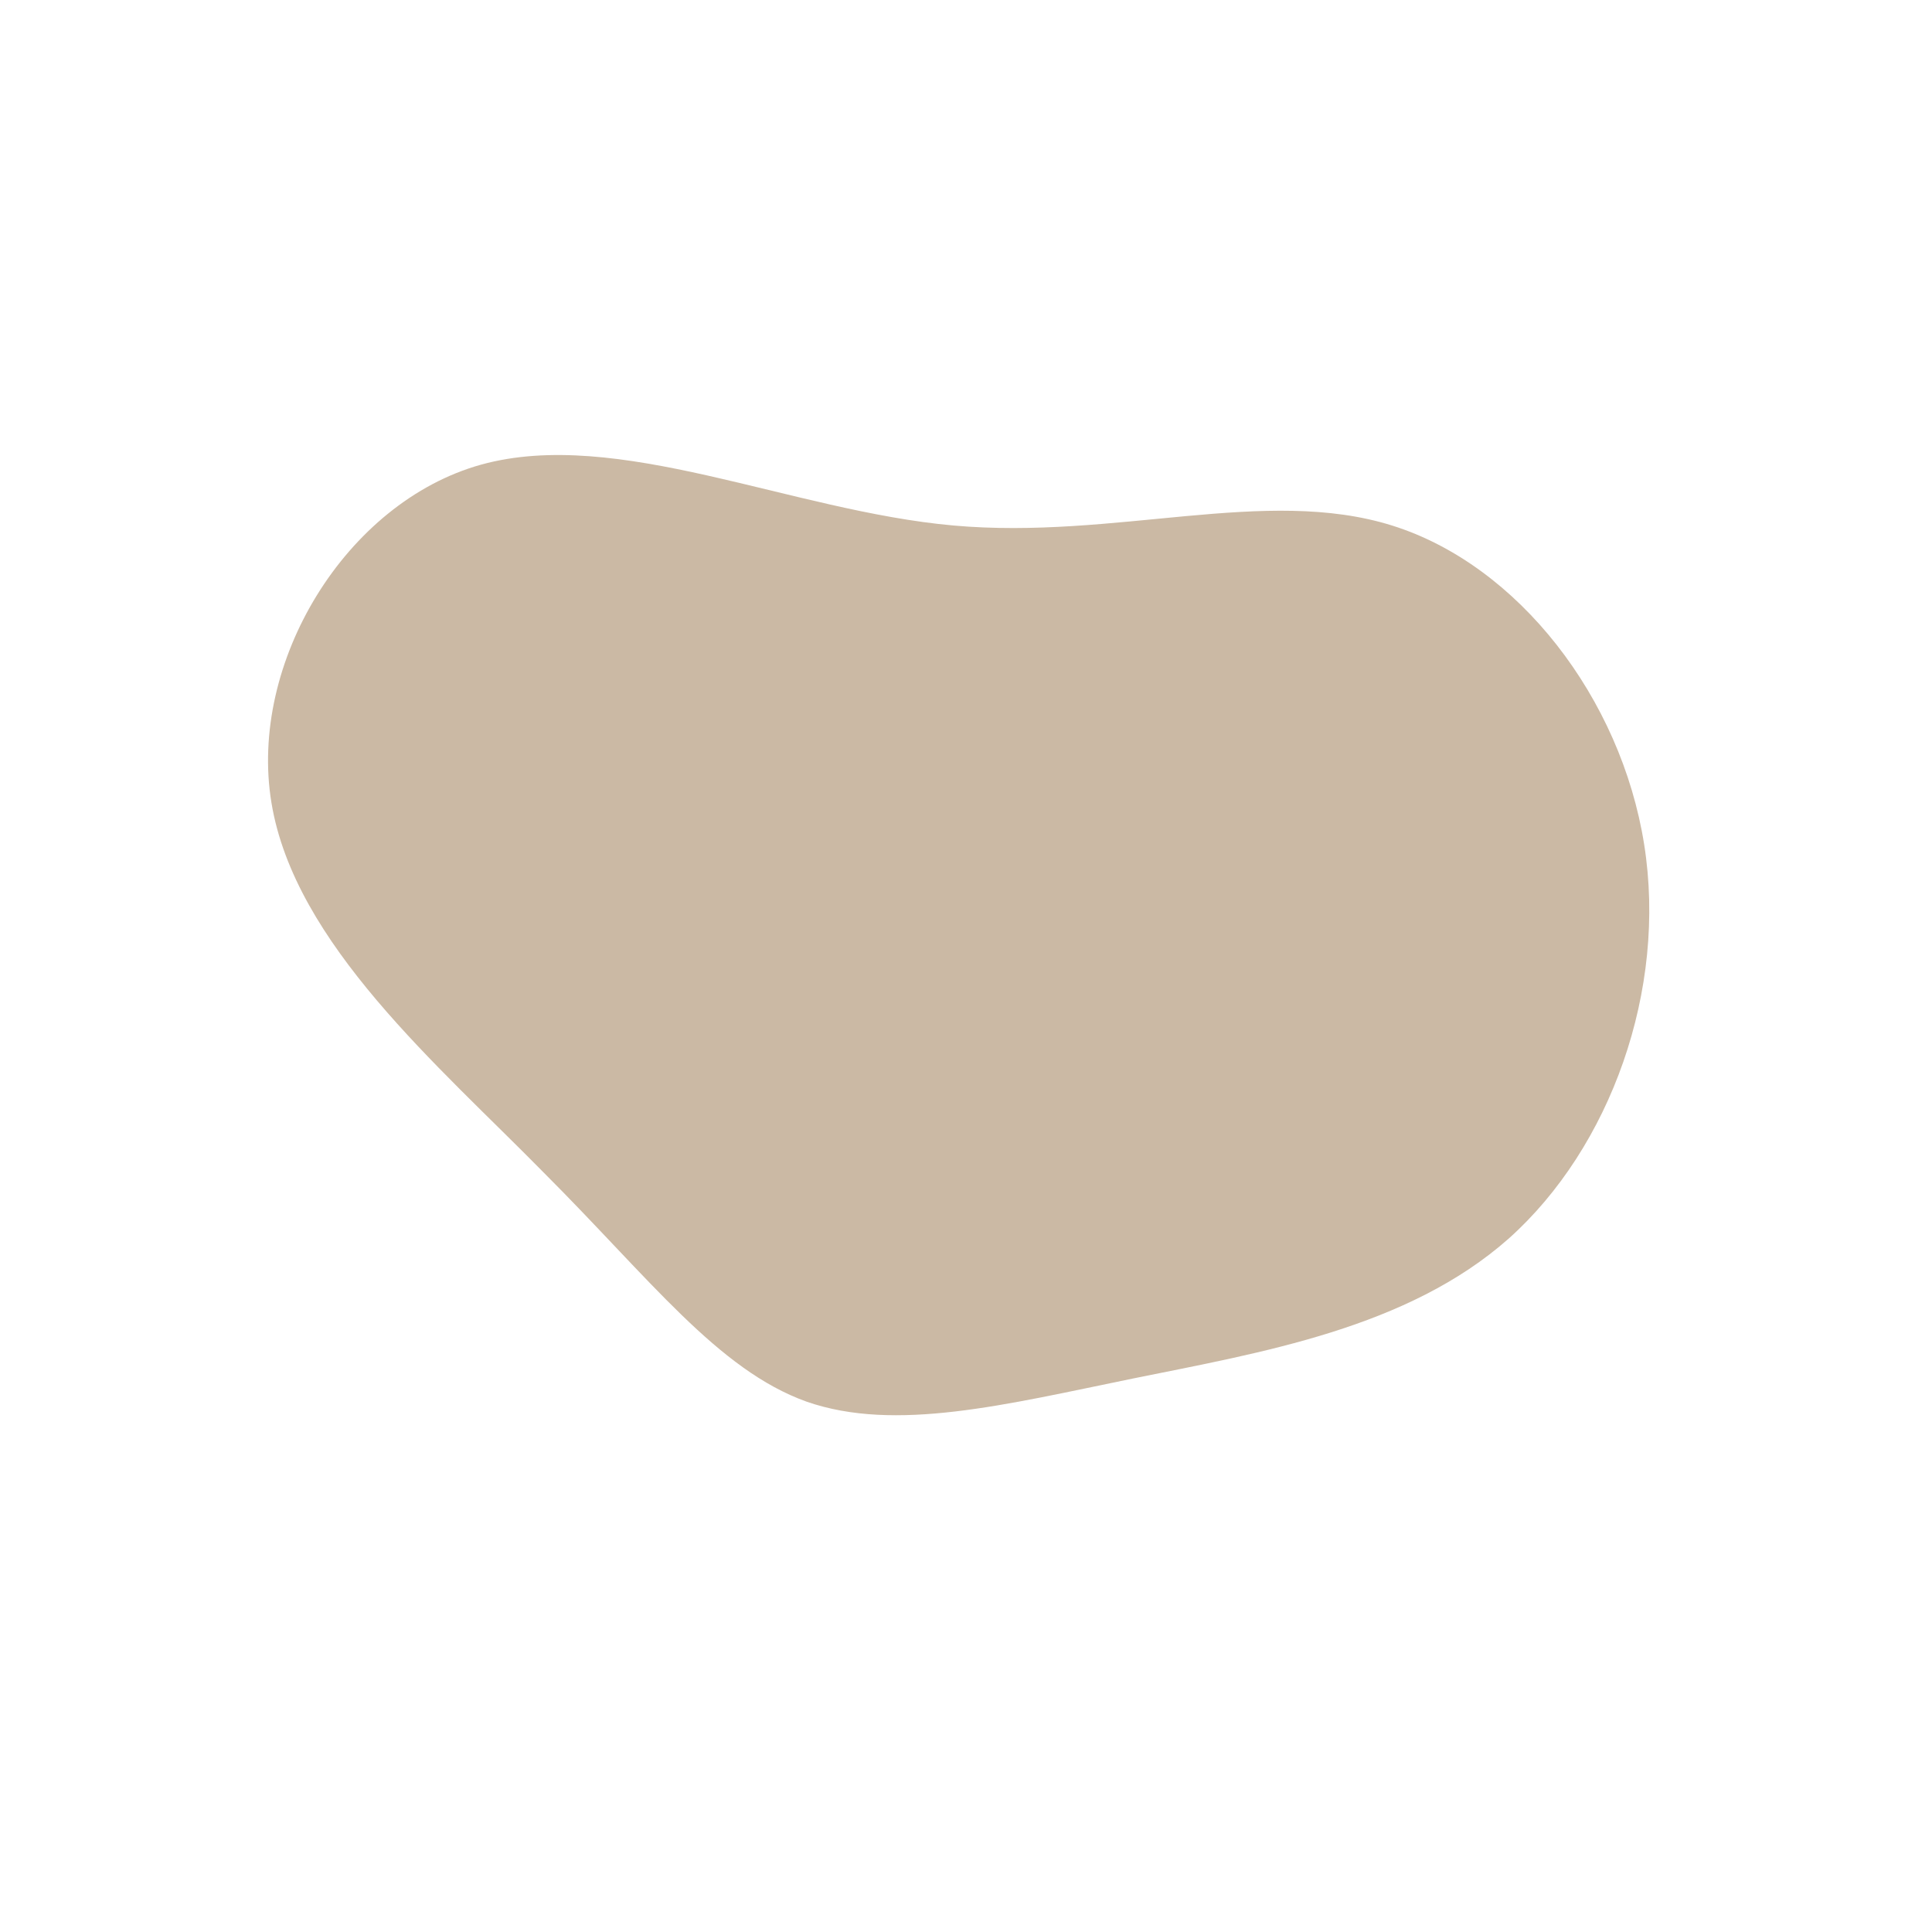
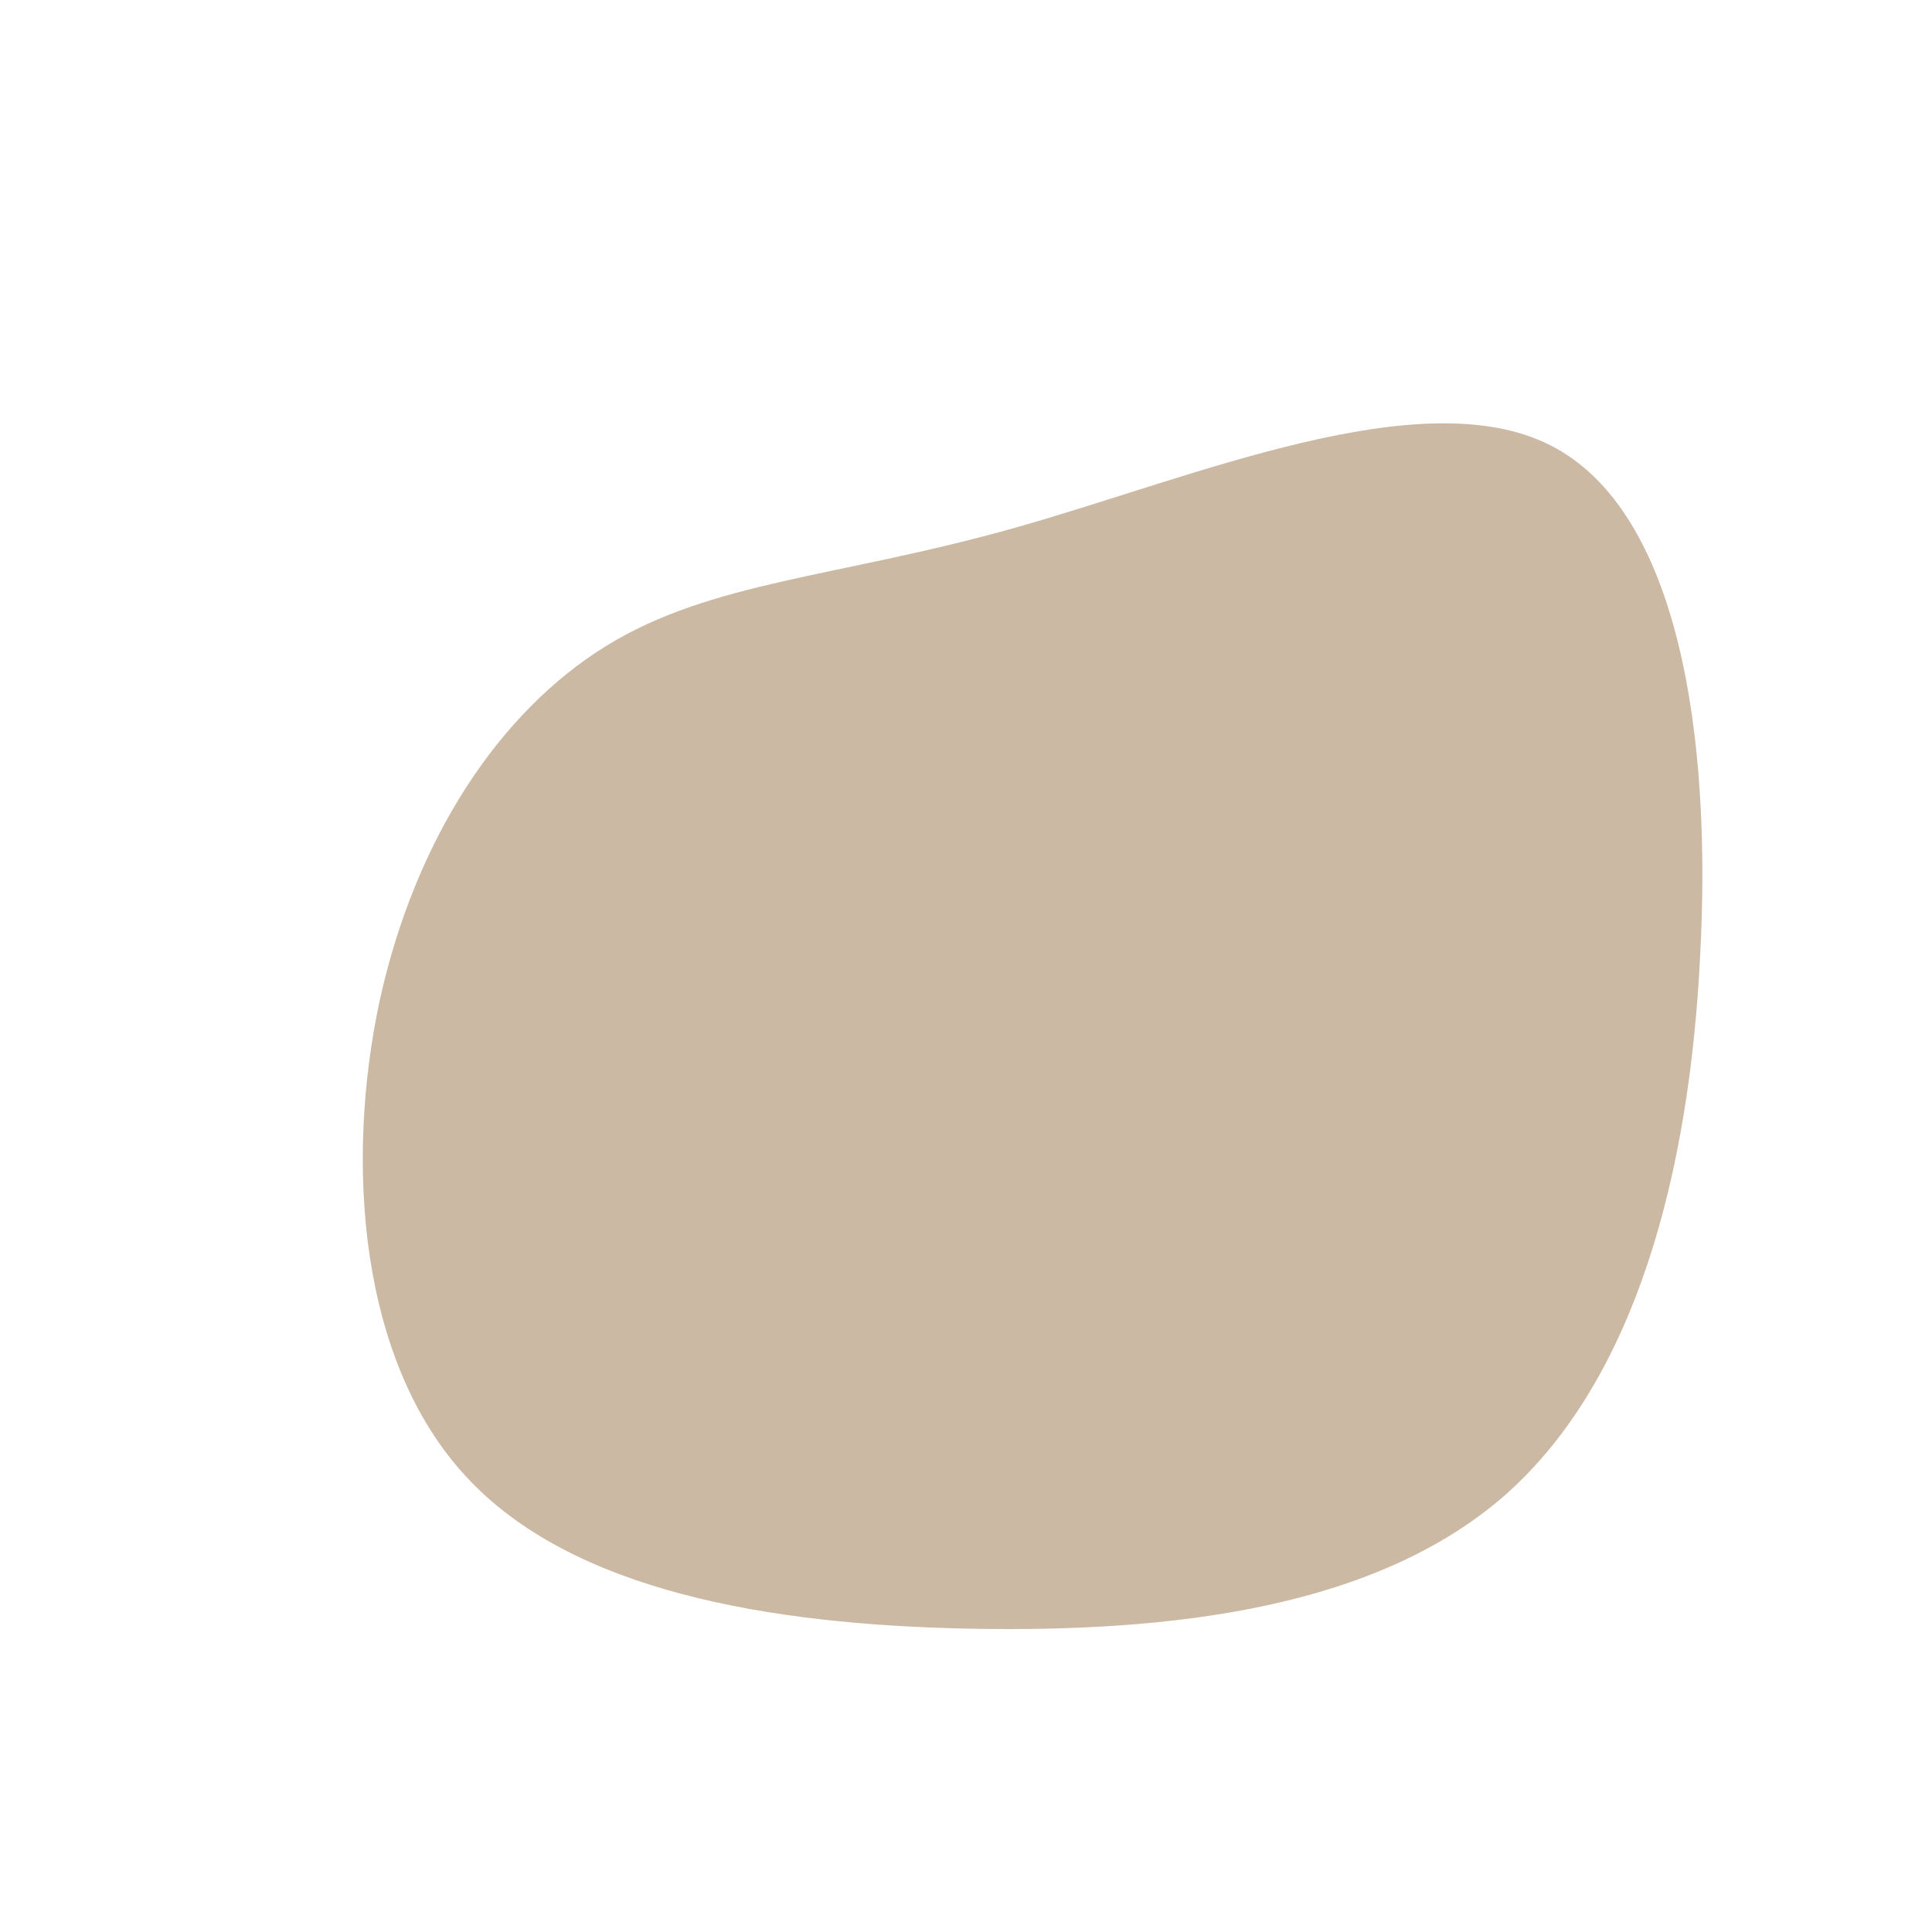
- <svg xmlns="http://www.w3.org/2000/svg" width="240" height="240" viewBox="0 0 200 200">
-   <path fill="#CBB9A4" d="M44.1,-45.6C57.2,-41.5,67.8,-27.7,70.2,-12.6C72.6,2.5,66.7,18.8,56.2,28.2C45.7,37.5,30.6,40,17.3,42.7C4.1,45.4,-7.3,48.3,-16.5,45.1C-25.7,41.8,-32.7,32.4,-43.7,21.4C-54.6,10.3,-69.5,-2.3,-71.9,-16.9C-74.3,-31.4,-64.2,-48,-50.2,-51.9C-36.1,-55.8,-18.1,-47.1,-1.3,-45.6C15.5,-44.1,31,-49.7,44.1,-45.6Z" transform="translate(100 100)" />
+ <svg xmlns="http://www.w3.org/2000/svg" viewBox="0 0 200 200">
+   <path fill="#CBB9A4" d="M60.5,-53.9C73.9,-47.1,77.2,-23.6,76,-1.1C74.9,21.3,69.4,42.6,56,54.6C42.6,66.5,21.3,69,0.4,68.6C-20.4,68.2,-40.9,64.7,-51.8,52.8C-62.8,40.9,-64.3,20.4,-60.7,3.6C-57,-13.2,-48.3,-26.3,-37.3,-33.1C-26.3,-39.9,-13.2,-40.2,5.2,-45.4C23.6,-50.6,47.1,-60.7,60.5,-53.9Z" transform="translate(100 100)" />
</svg>
